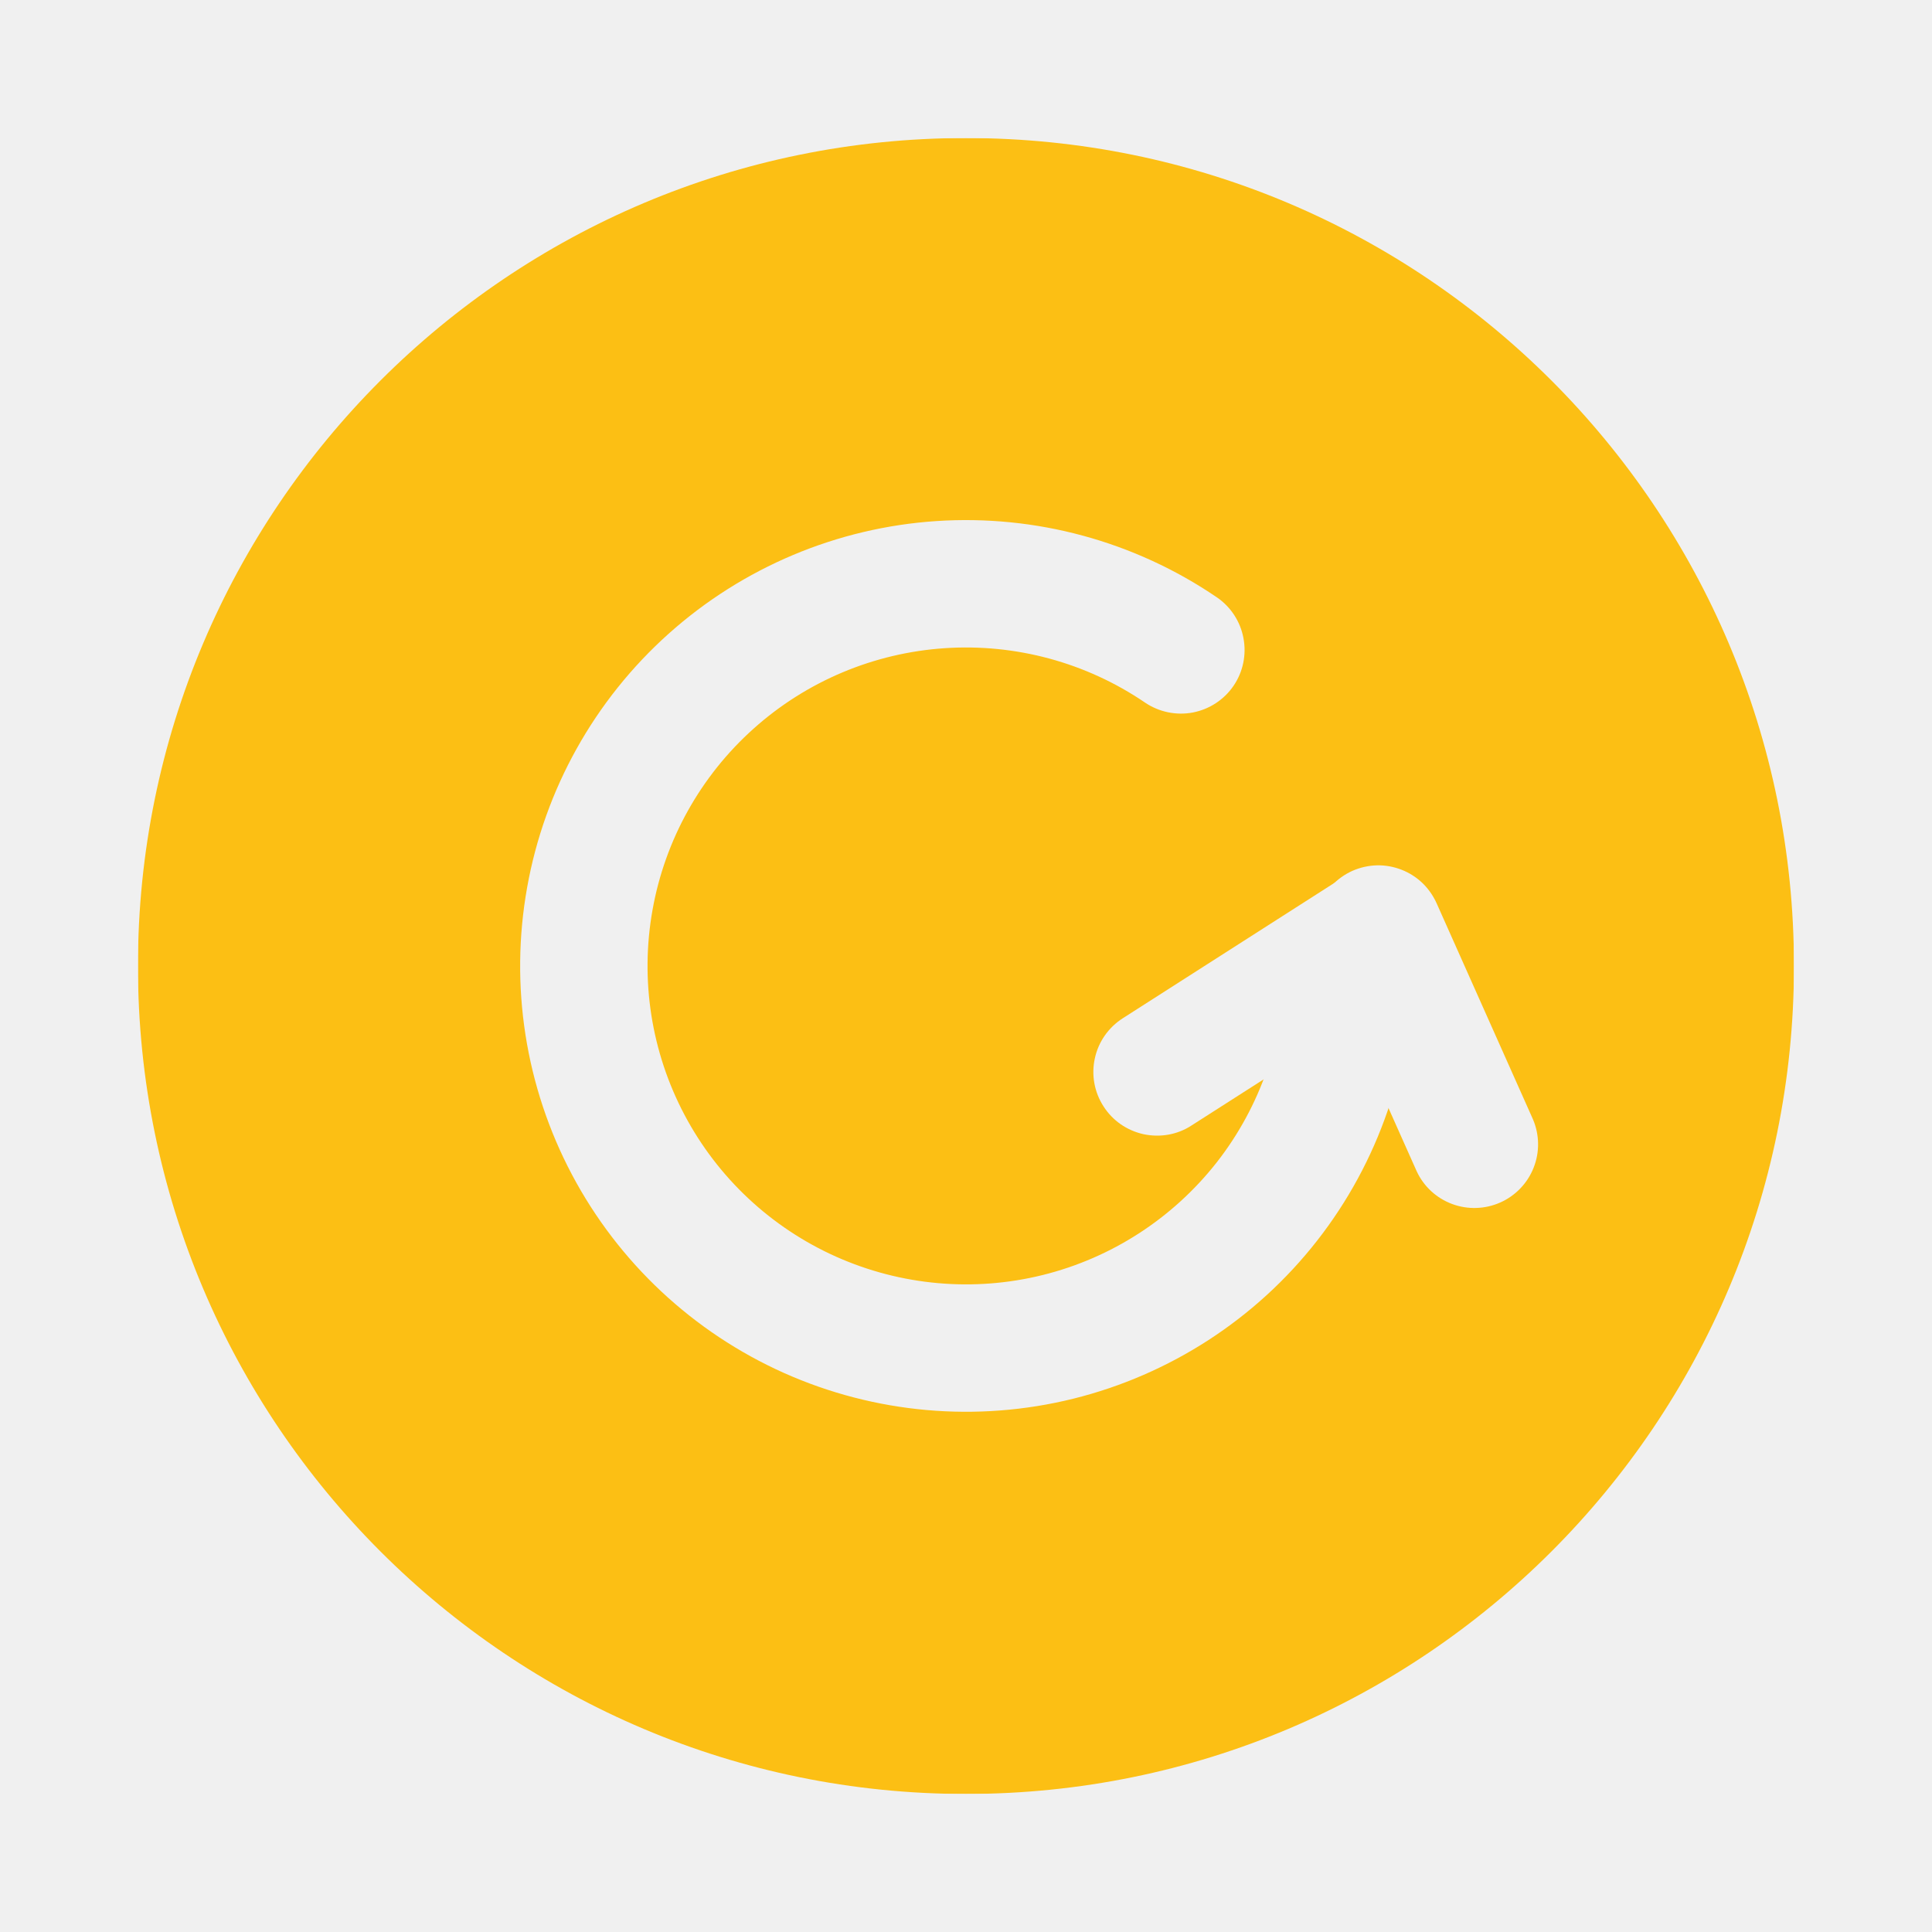
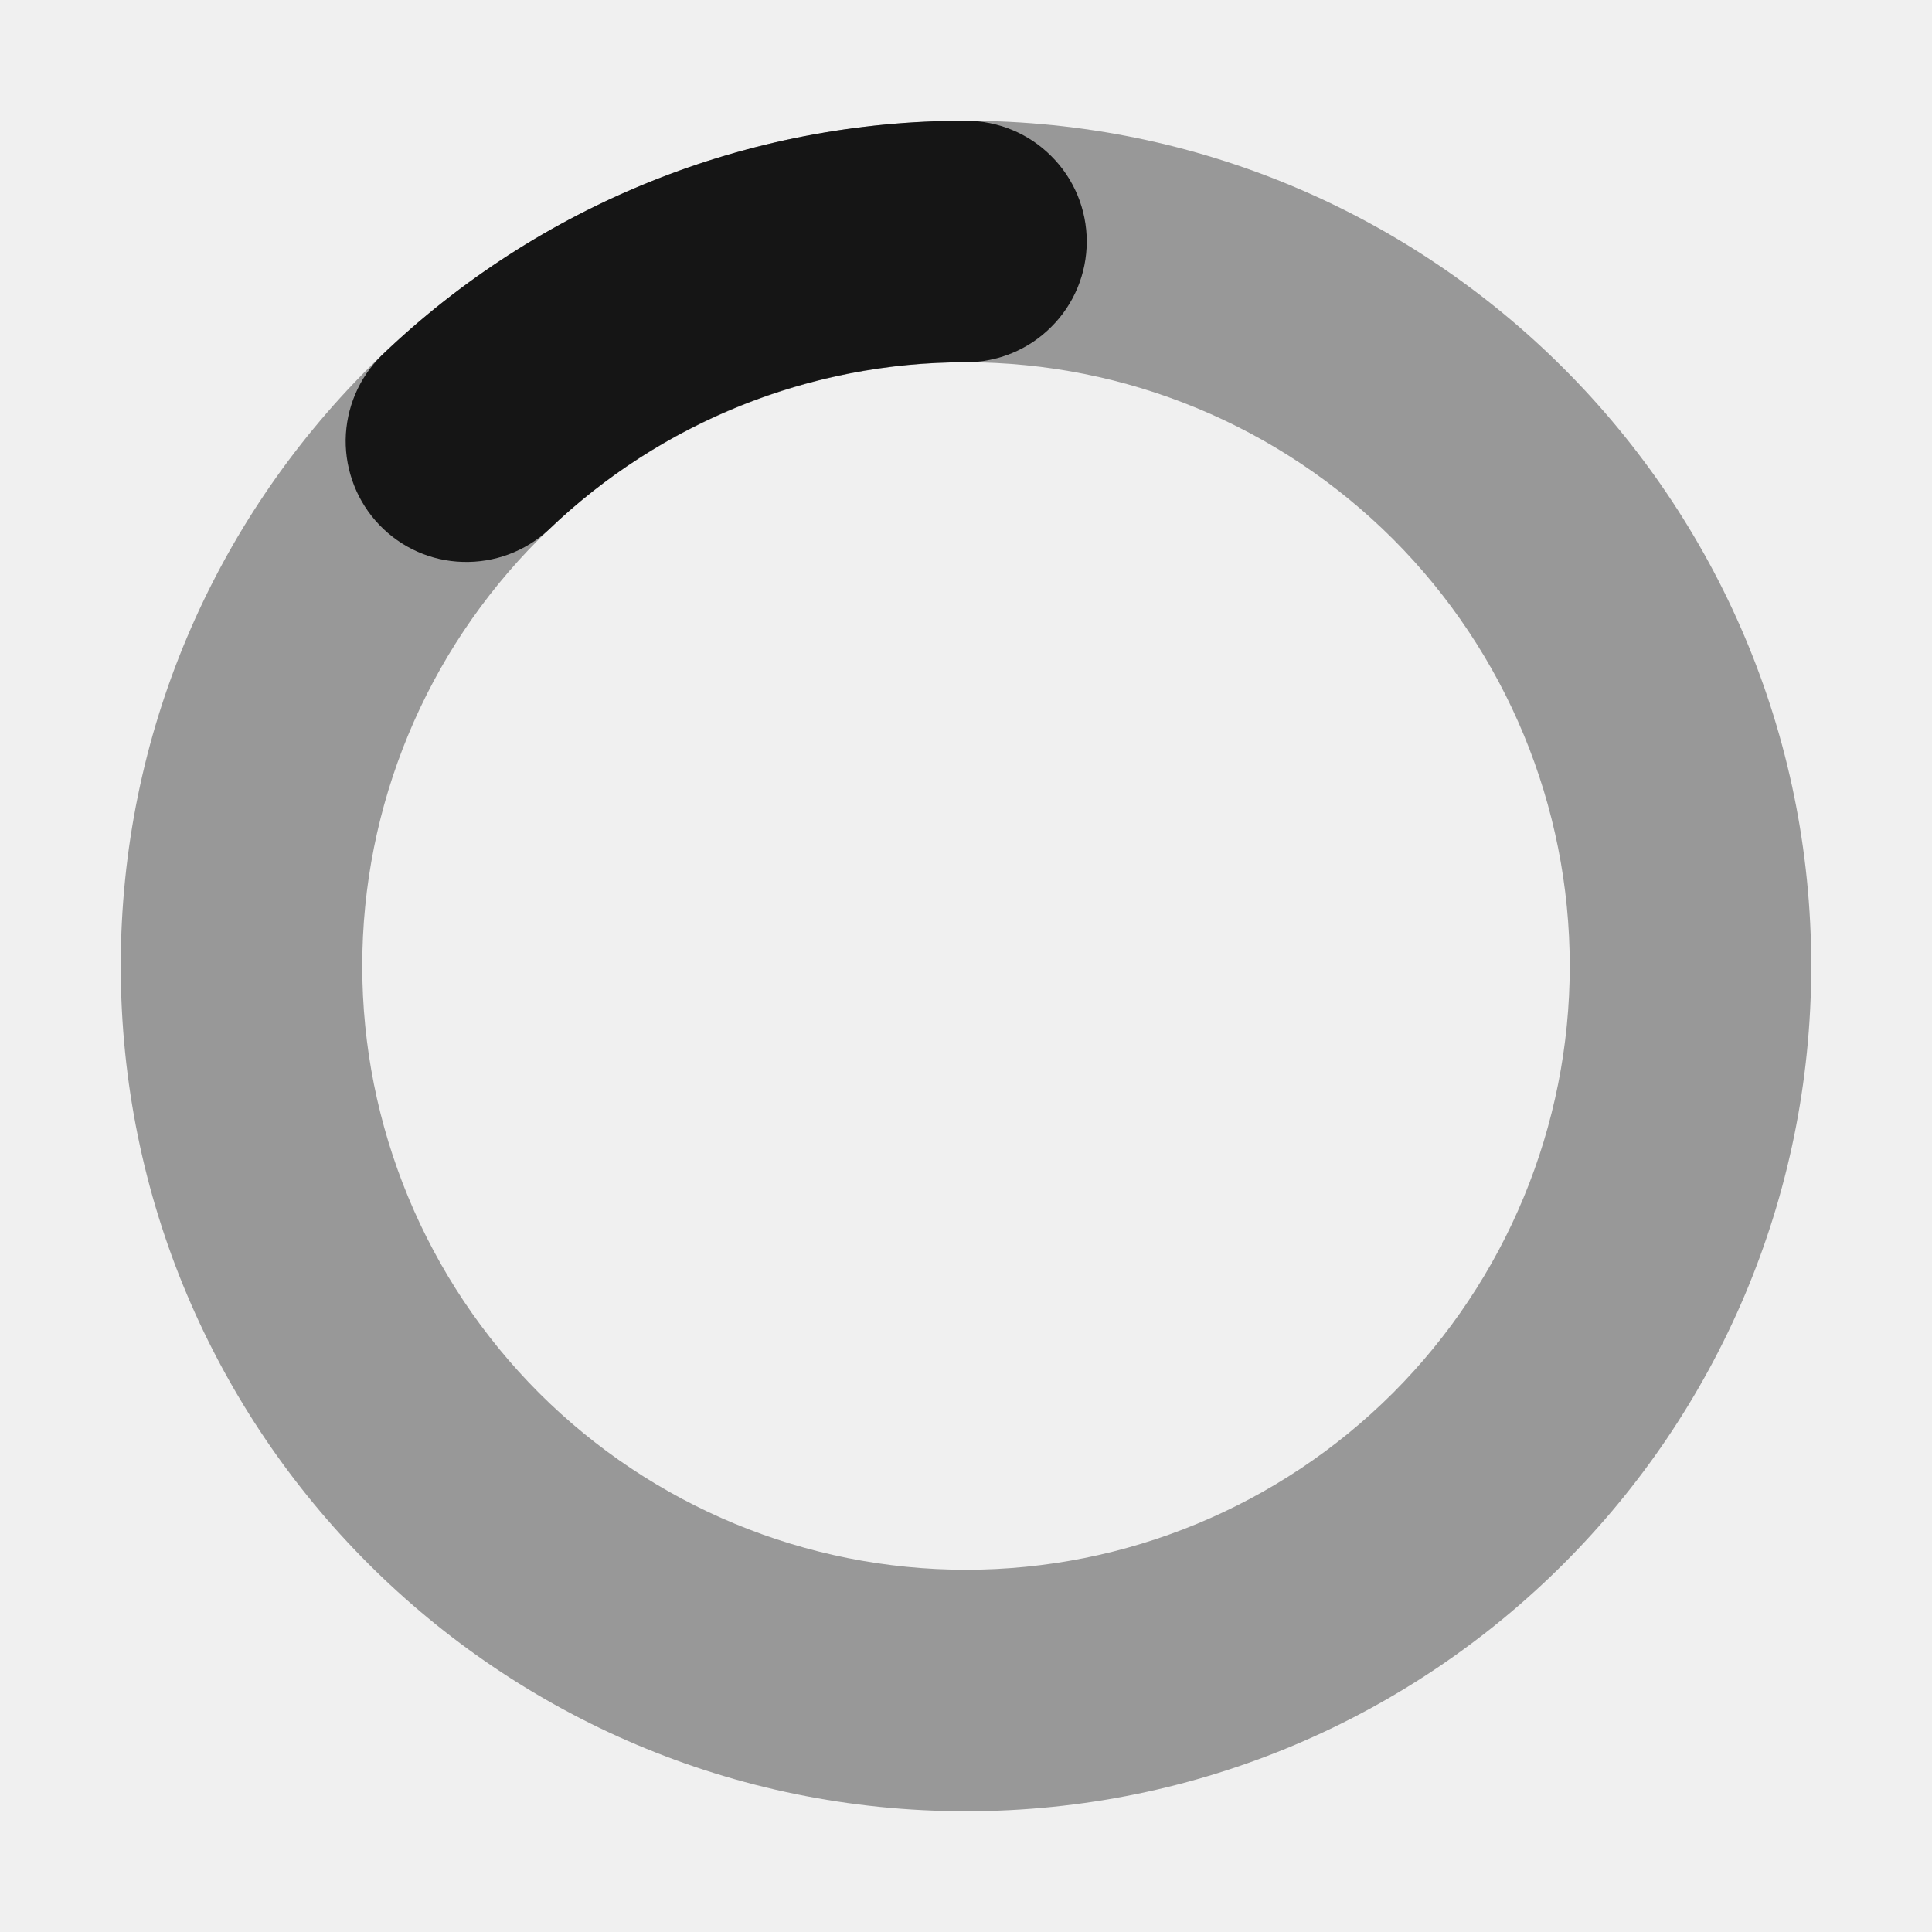
- <svg xmlns="http://www.w3.org/2000/svg" width="20" height="20" viewBox="0 0 20 20" fill="none">
-   <mask id="mask0_1014_7488" style="mask-type:luminance" maskUnits="userSpaceOnUse" x="1" y="1" width="18" height="18">
-     <path d="M1.428 1.429H18.571V18.571H1.428V1.429Z" fill="white" />
-     <path d="M12.596 6.183C12.74 6.281 12.84 6.433 12.872 6.605C12.905 6.777 12.868 6.955 12.77 7.099C12.671 7.244 12.519 7.343 12.347 7.376C12.176 7.408 11.998 7.371 11.853 7.273C11.245 6.859 10.515 6.661 9.78 6.71C9.046 6.759 8.349 7.052 7.801 7.543C7.252 8.034 6.884 8.695 6.755 9.419C6.625 10.144 6.742 10.891 7.086 11.541C7.43 12.192 7.983 12.709 8.655 13.009C9.327 13.309 10.08 13.376 10.794 13.199C11.508 13.022 12.143 12.61 12.597 12.031C13.05 11.451 13.296 10.736 13.297 10C13.297 9.825 13.366 9.657 13.49 9.534C13.613 9.41 13.781 9.341 13.956 9.341C14.131 9.341 14.299 9.41 14.422 9.534C14.546 9.657 14.615 9.825 14.615 10C14.615 11.03 14.27 12.031 13.635 12.843C13 13.655 12.112 14.23 11.112 14.479C10.111 14.727 9.057 14.633 8.116 14.213C7.175 13.792 6.402 13.069 5.92 12.158C5.438 11.247 5.275 10.201 5.457 9.186C5.638 8.172 6.154 7.247 6.922 6.56C7.69 5.873 8.666 5.462 9.694 5.394C10.722 5.326 11.744 5.603 12.596 6.183Z" fill="black" />
-     <path d="M12.333 11.652C12.261 11.699 12.179 11.731 12.094 11.746C12.009 11.761 11.921 11.759 11.837 11.741C11.752 11.722 11.672 11.687 11.601 11.638C11.53 11.588 11.469 11.525 11.423 11.452C11.328 11.305 11.296 11.126 11.334 10.955C11.371 10.784 11.475 10.636 11.623 10.541L13.918 9.073C14.066 8.982 14.243 8.952 14.412 8.991C14.581 9.029 14.728 9.133 14.821 9.278C14.914 9.424 14.946 9.601 14.91 9.771C14.874 9.94 14.773 10.088 14.629 10.184L12.333 11.652Z" fill="black" />
-     <path d="M15.87 11.589C15.937 11.748 15.94 11.927 15.876 12.088C15.813 12.248 15.689 12.378 15.531 12.448C15.374 12.518 15.195 12.524 15.033 12.464C14.871 12.404 14.739 12.283 14.666 12.126L13.672 9.898C13.634 9.818 13.613 9.732 13.61 9.645C13.606 9.557 13.62 9.47 13.65 9.388C13.681 9.306 13.728 9.23 13.788 9.166C13.848 9.102 13.92 9.051 14 9.015C14.08 8.98 14.166 8.96 14.254 8.958C14.341 8.956 14.429 8.972 14.51 9.004C14.592 9.036 14.666 9.084 14.729 9.145C14.792 9.207 14.841 9.28 14.876 9.36L15.87 11.589Z" fill="black" />
-   </mask>
-   <g mask="url(#mask0_1014_7488)">
-     <path d="M10 18.571C14.734 18.571 18.571 14.734 18.571 10C18.571 5.266 14.734 1.429 10 1.429C5.266 1.429 1.428 5.266 1.428 10C1.428 14.734 5.266 18.571 10 18.571Z" fill="#FCBF14" />
+ <svg xmlns="http://www.w3.org/2000/svg" width="12" height="12" viewBox="0 0 12 12" fill="none">
+   <g clip-path="url(#clip0_1179_3546)">
+     <path opacity="0.4" fill-rule="evenodd" clip-rule="evenodd" d="M6 2.25C5.005 2.25 4.052 2.645 3.348 3.348C2.645 4.052 2.25 5.005 2.25 6C2.25 6.995 2.645 7.948 3.348 8.652C4.052 9.355 5.005 9.75 6 9.75C6.995 9.75 7.948 9.355 8.652 8.652C9.355 7.948 9.75 6.995 9.75 6C9.75 5.005 9.355 4.052 8.652 3.348C7.948 2.645 6.995 2.25 6 2.25ZM0.75 6C0.75 3.101 3.1 0.75 6 0.75C8.899 0.75 11.25 3.101 11.25 6C11.25 8.9 8.899 11.25 6 11.25C3.1 11.25 0.75 8.9 0.75 6Z" fill="#151515" />
+     <path fill-rule="evenodd" clip-rule="evenodd" d="M6 2.25C5.033 2.248 4.103 2.621 3.406 3.292C3.262 3.425 3.071 3.496 2.874 3.49C2.678 3.485 2.492 3.402 2.356 3.26C2.22 3.118 2.145 2.928 2.147 2.731C2.15 2.535 2.229 2.347 2.369 2.209C3.345 1.271 4.646 0.748 6 0.75C6.199 0.75 6.39 0.829 6.53 0.97C6.671 1.11 6.75 1.301 6.75 1.5C6.75 1.699 6.671 1.89 6.53 2.03C6.39 2.171 6.199 2.25 6 2.25Z" fill="#151515" />
  </g>
+   <defs>
+     <clipPath id="clip0_1179_3546">
+       <rect width="12" height="12" fill="white" />
+     </clipPath>
+   </defs>
</svg>
